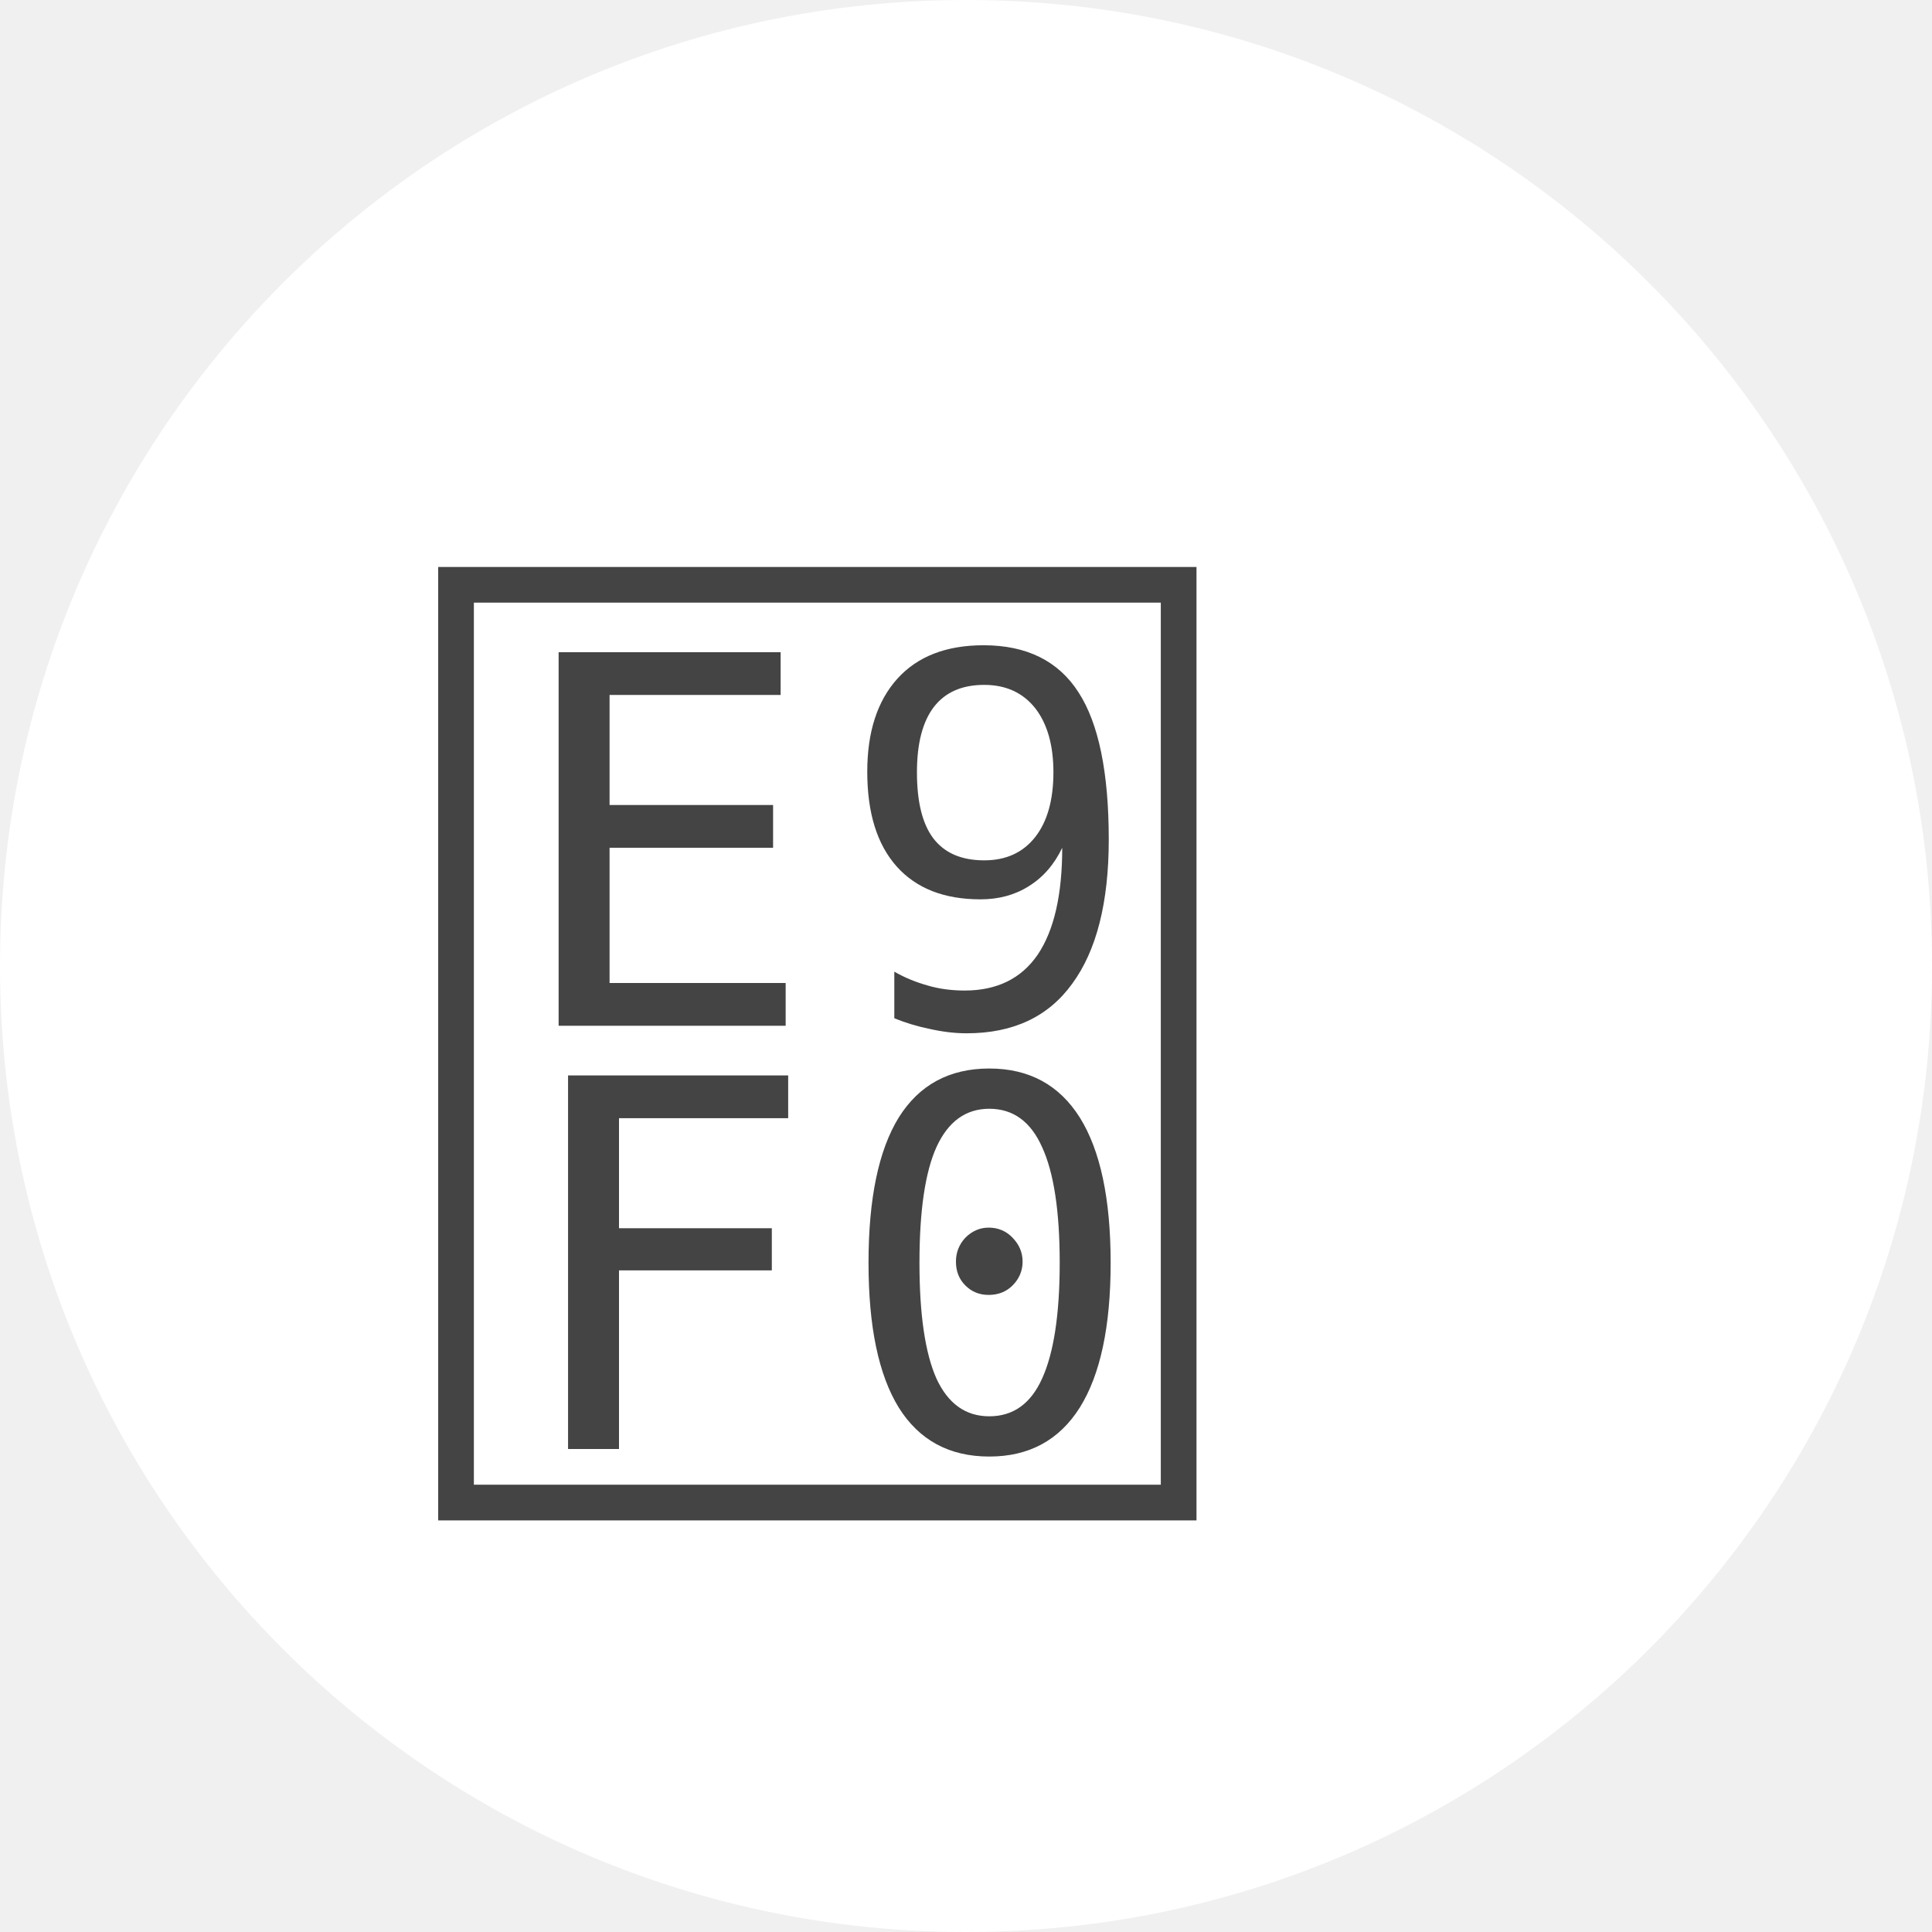
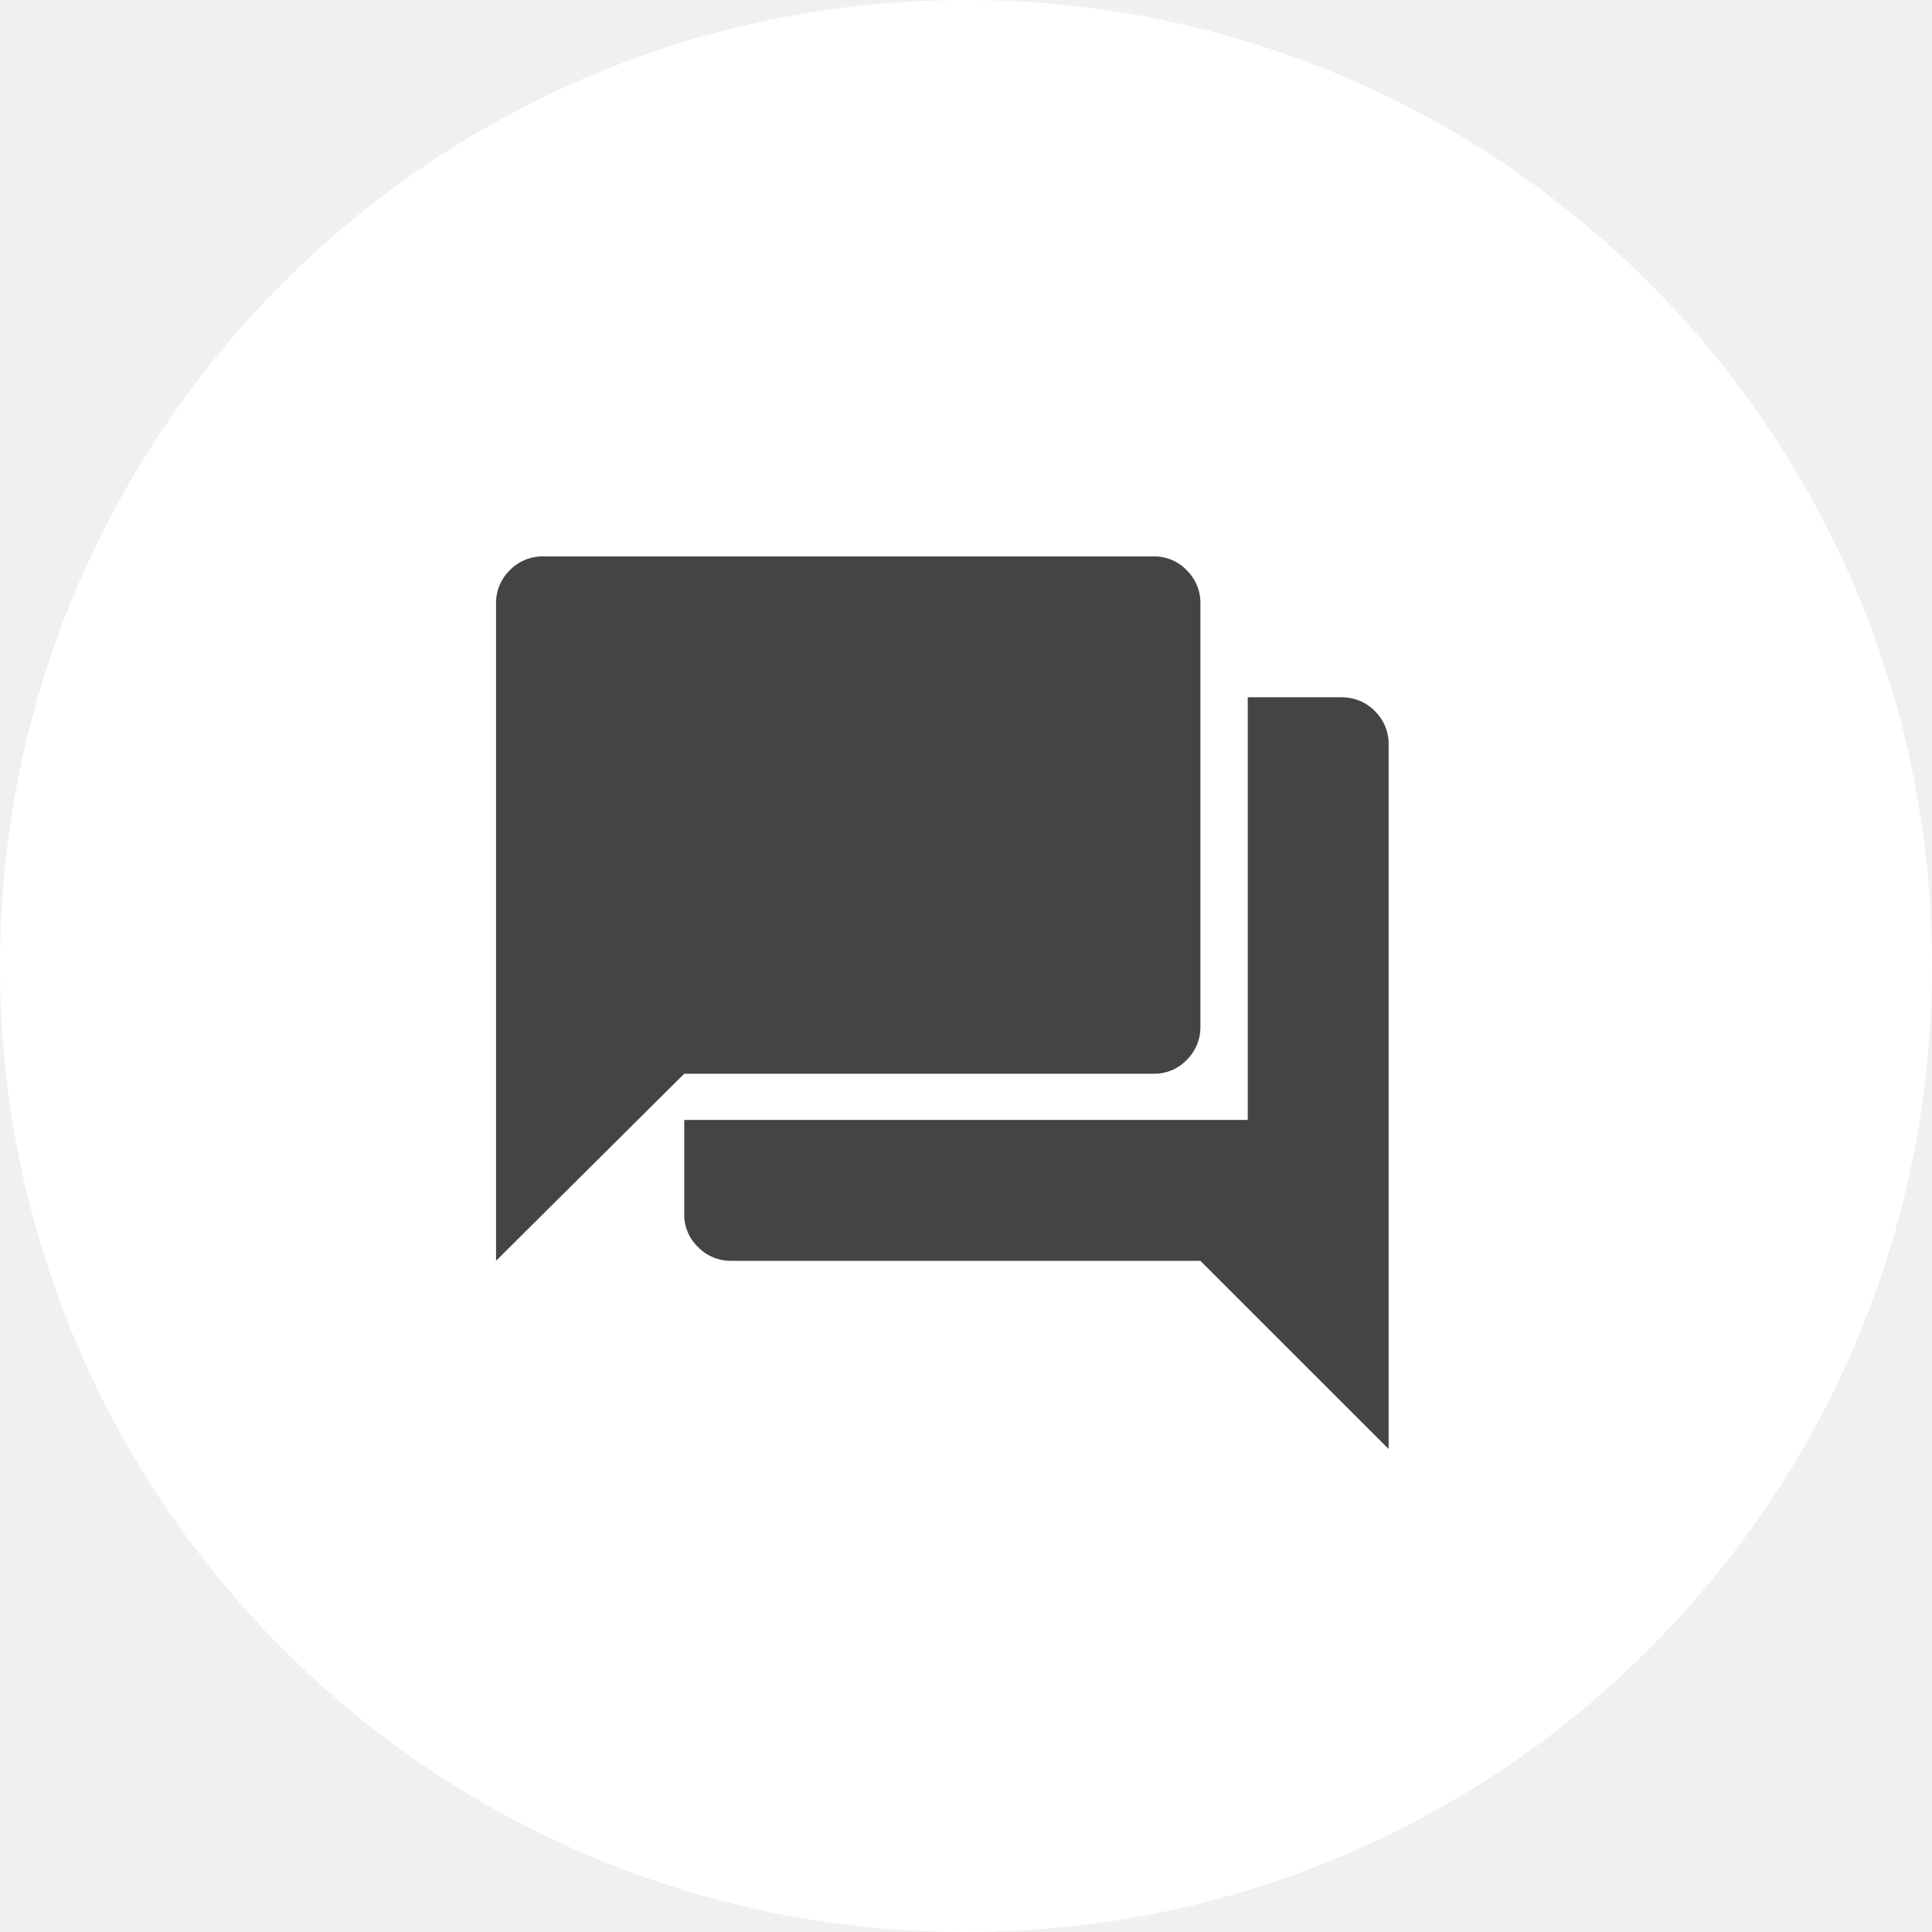
<svg xmlns="http://www.w3.org/2000/svg" width="48" height="48" viewBox="0 0 48 48">
  <g id="sns-icon-blog" transform="translate(-1641 -332)">
    <circle id="타원_24" data-name="타원 24" cx="24" cy="24" r="24" transform="translate(1641 332)" fill="#fff" />
-     <text id="_" data-name="" transform="translate(1665 368)" fill="#444" font-size="28" font-family="xeicon">
-       <tspan x="-14" y="0"></tspan>
-     </text>
+     <path id="패스_20950" data-name="패스 20950" d="M9.324-18.676H7v10.5H-7v2.352a1.1,1.1,0,0,0,.342.807,1.135,1.135,0,0,0,.834.342H5.824L10.5,0V-17.5a1.135,1.135,0,0,0-.342-.834A1.135,1.135,0,0,0,9.324-18.676ZM5.824-10.5V-21a1.135,1.135,0,0,0-.342-.834,1.1,1.1,0,0,0-.807-.342H-10.5a1.135,1.135,0,0,0-.834.342,1.135,1.135,0,0,0-.342.834V-4.676L-7-9.324H4.676a1.1,1.1,0,0,0,.807-.342A1.135,1.135,0,0,0,5.824-10.5Z" transform="translate(1665 368)" fill="#444" />
  </g>
</svg>
